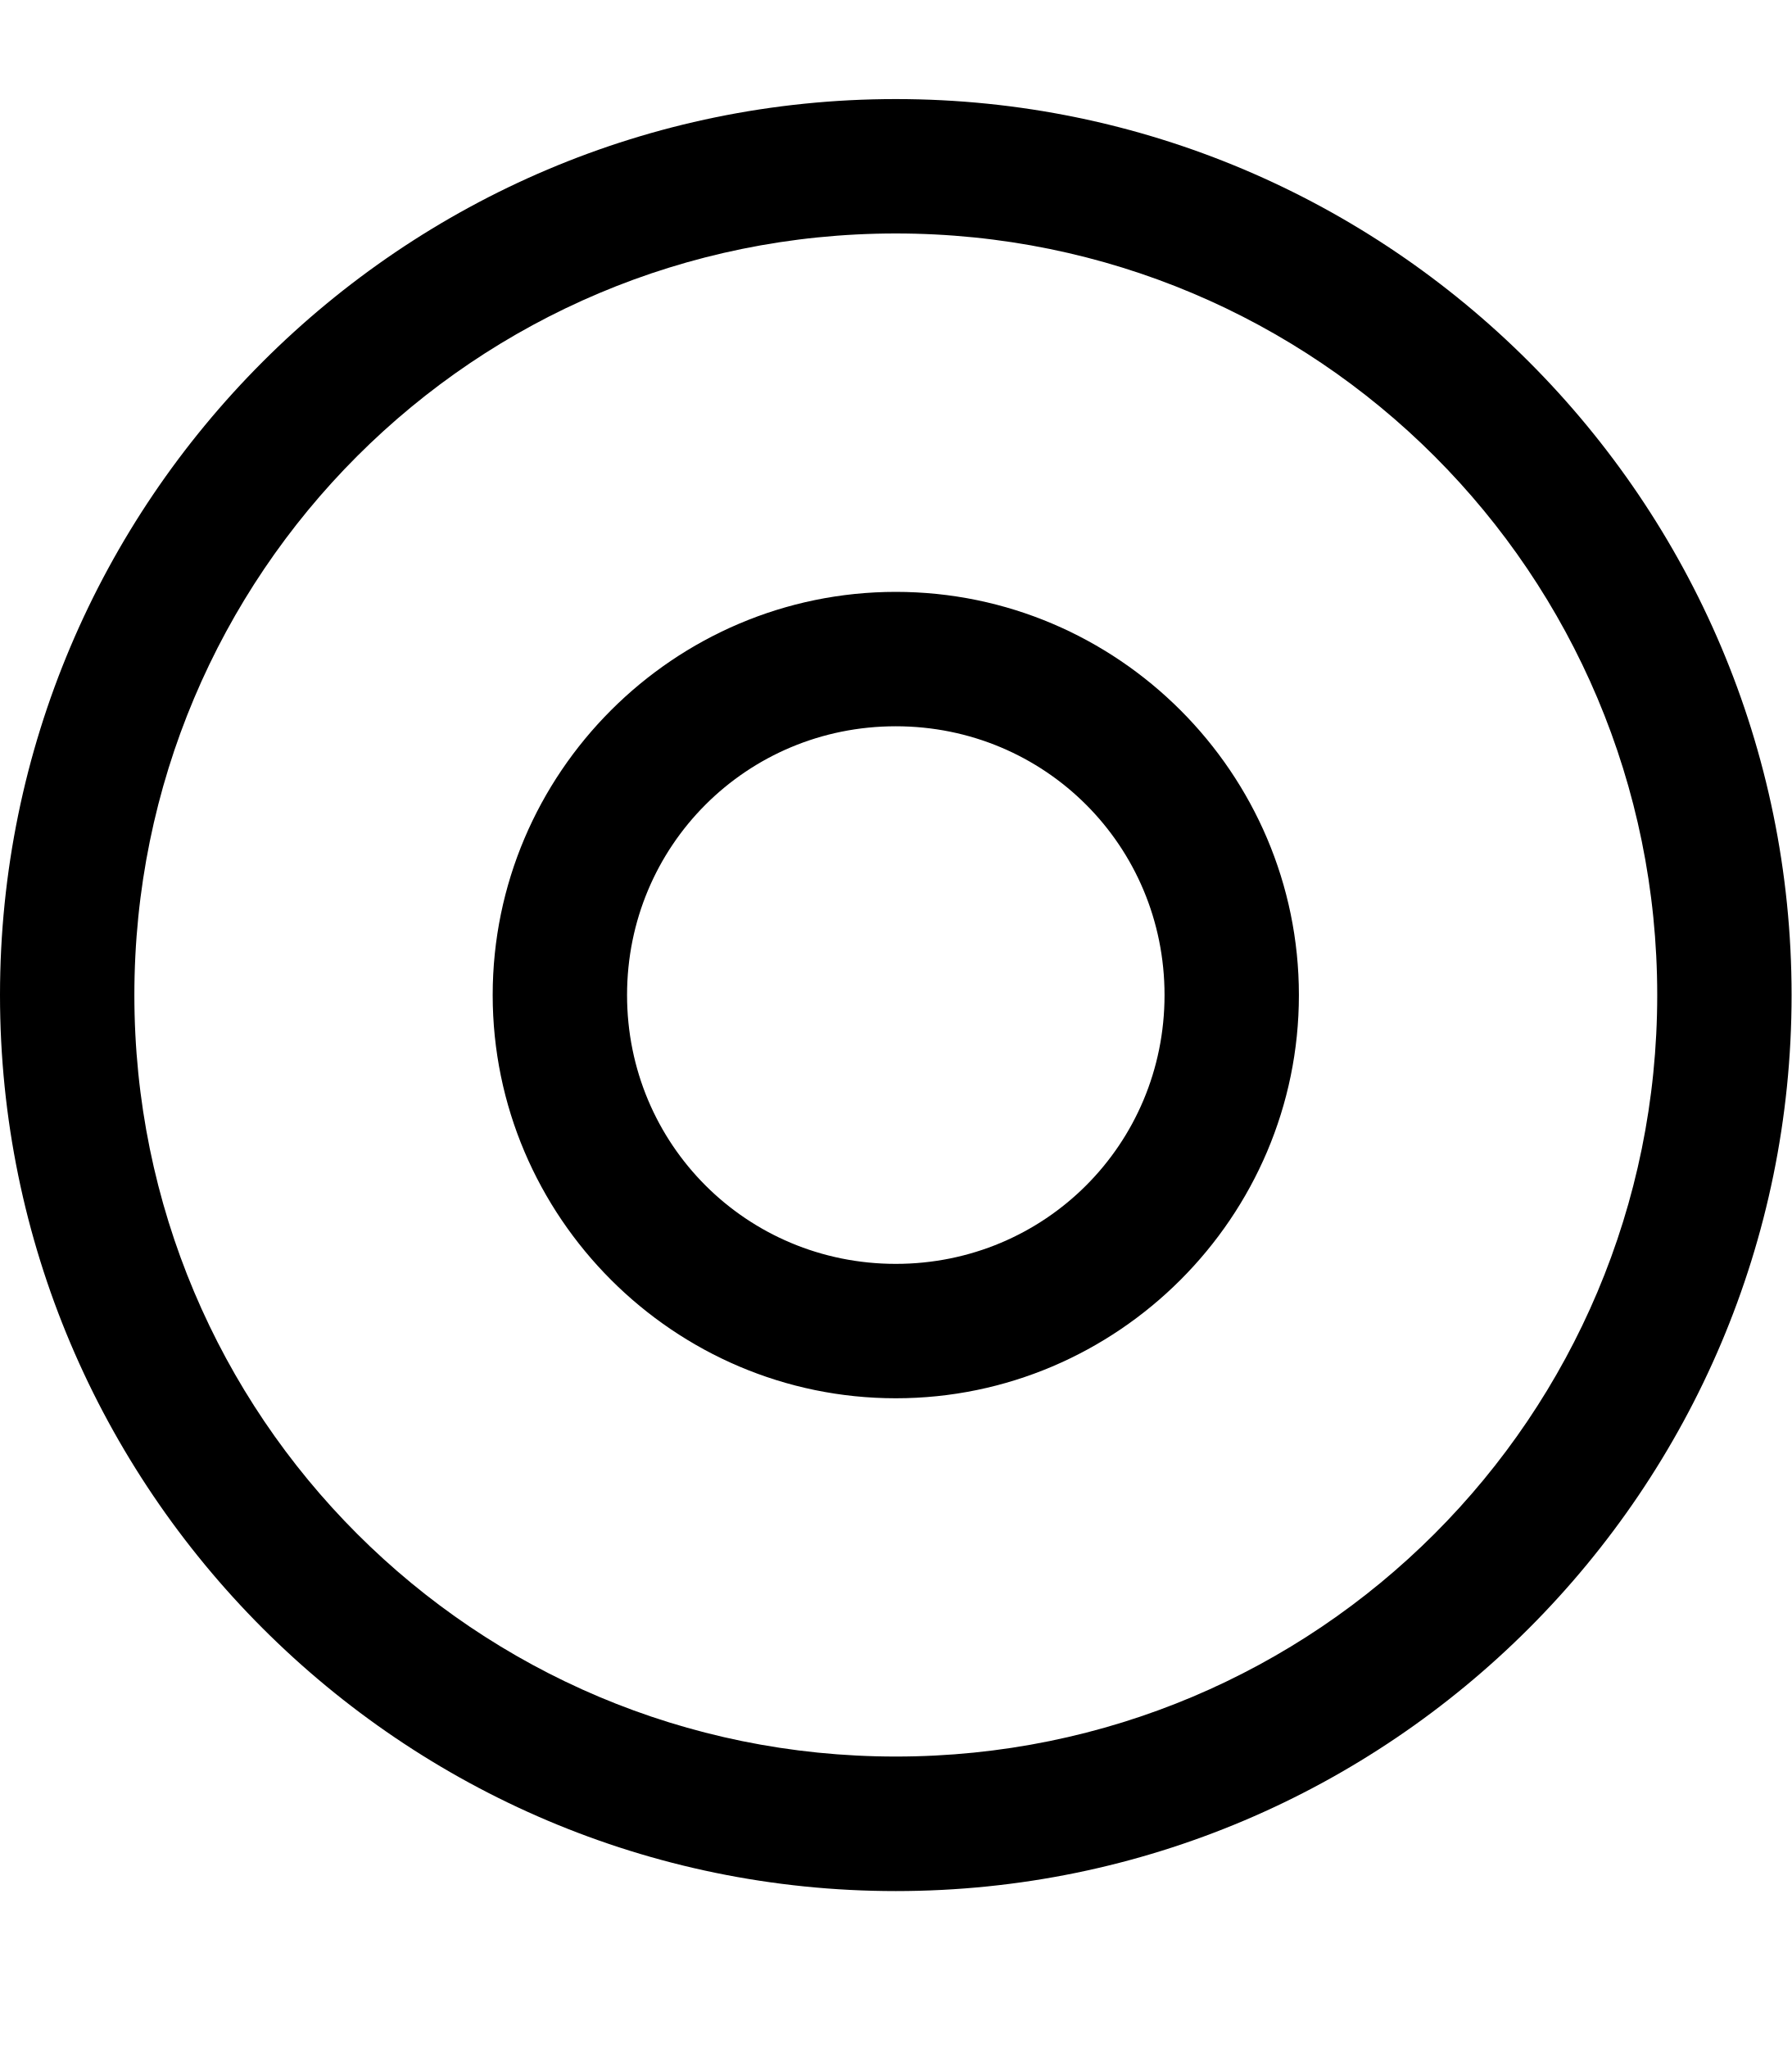
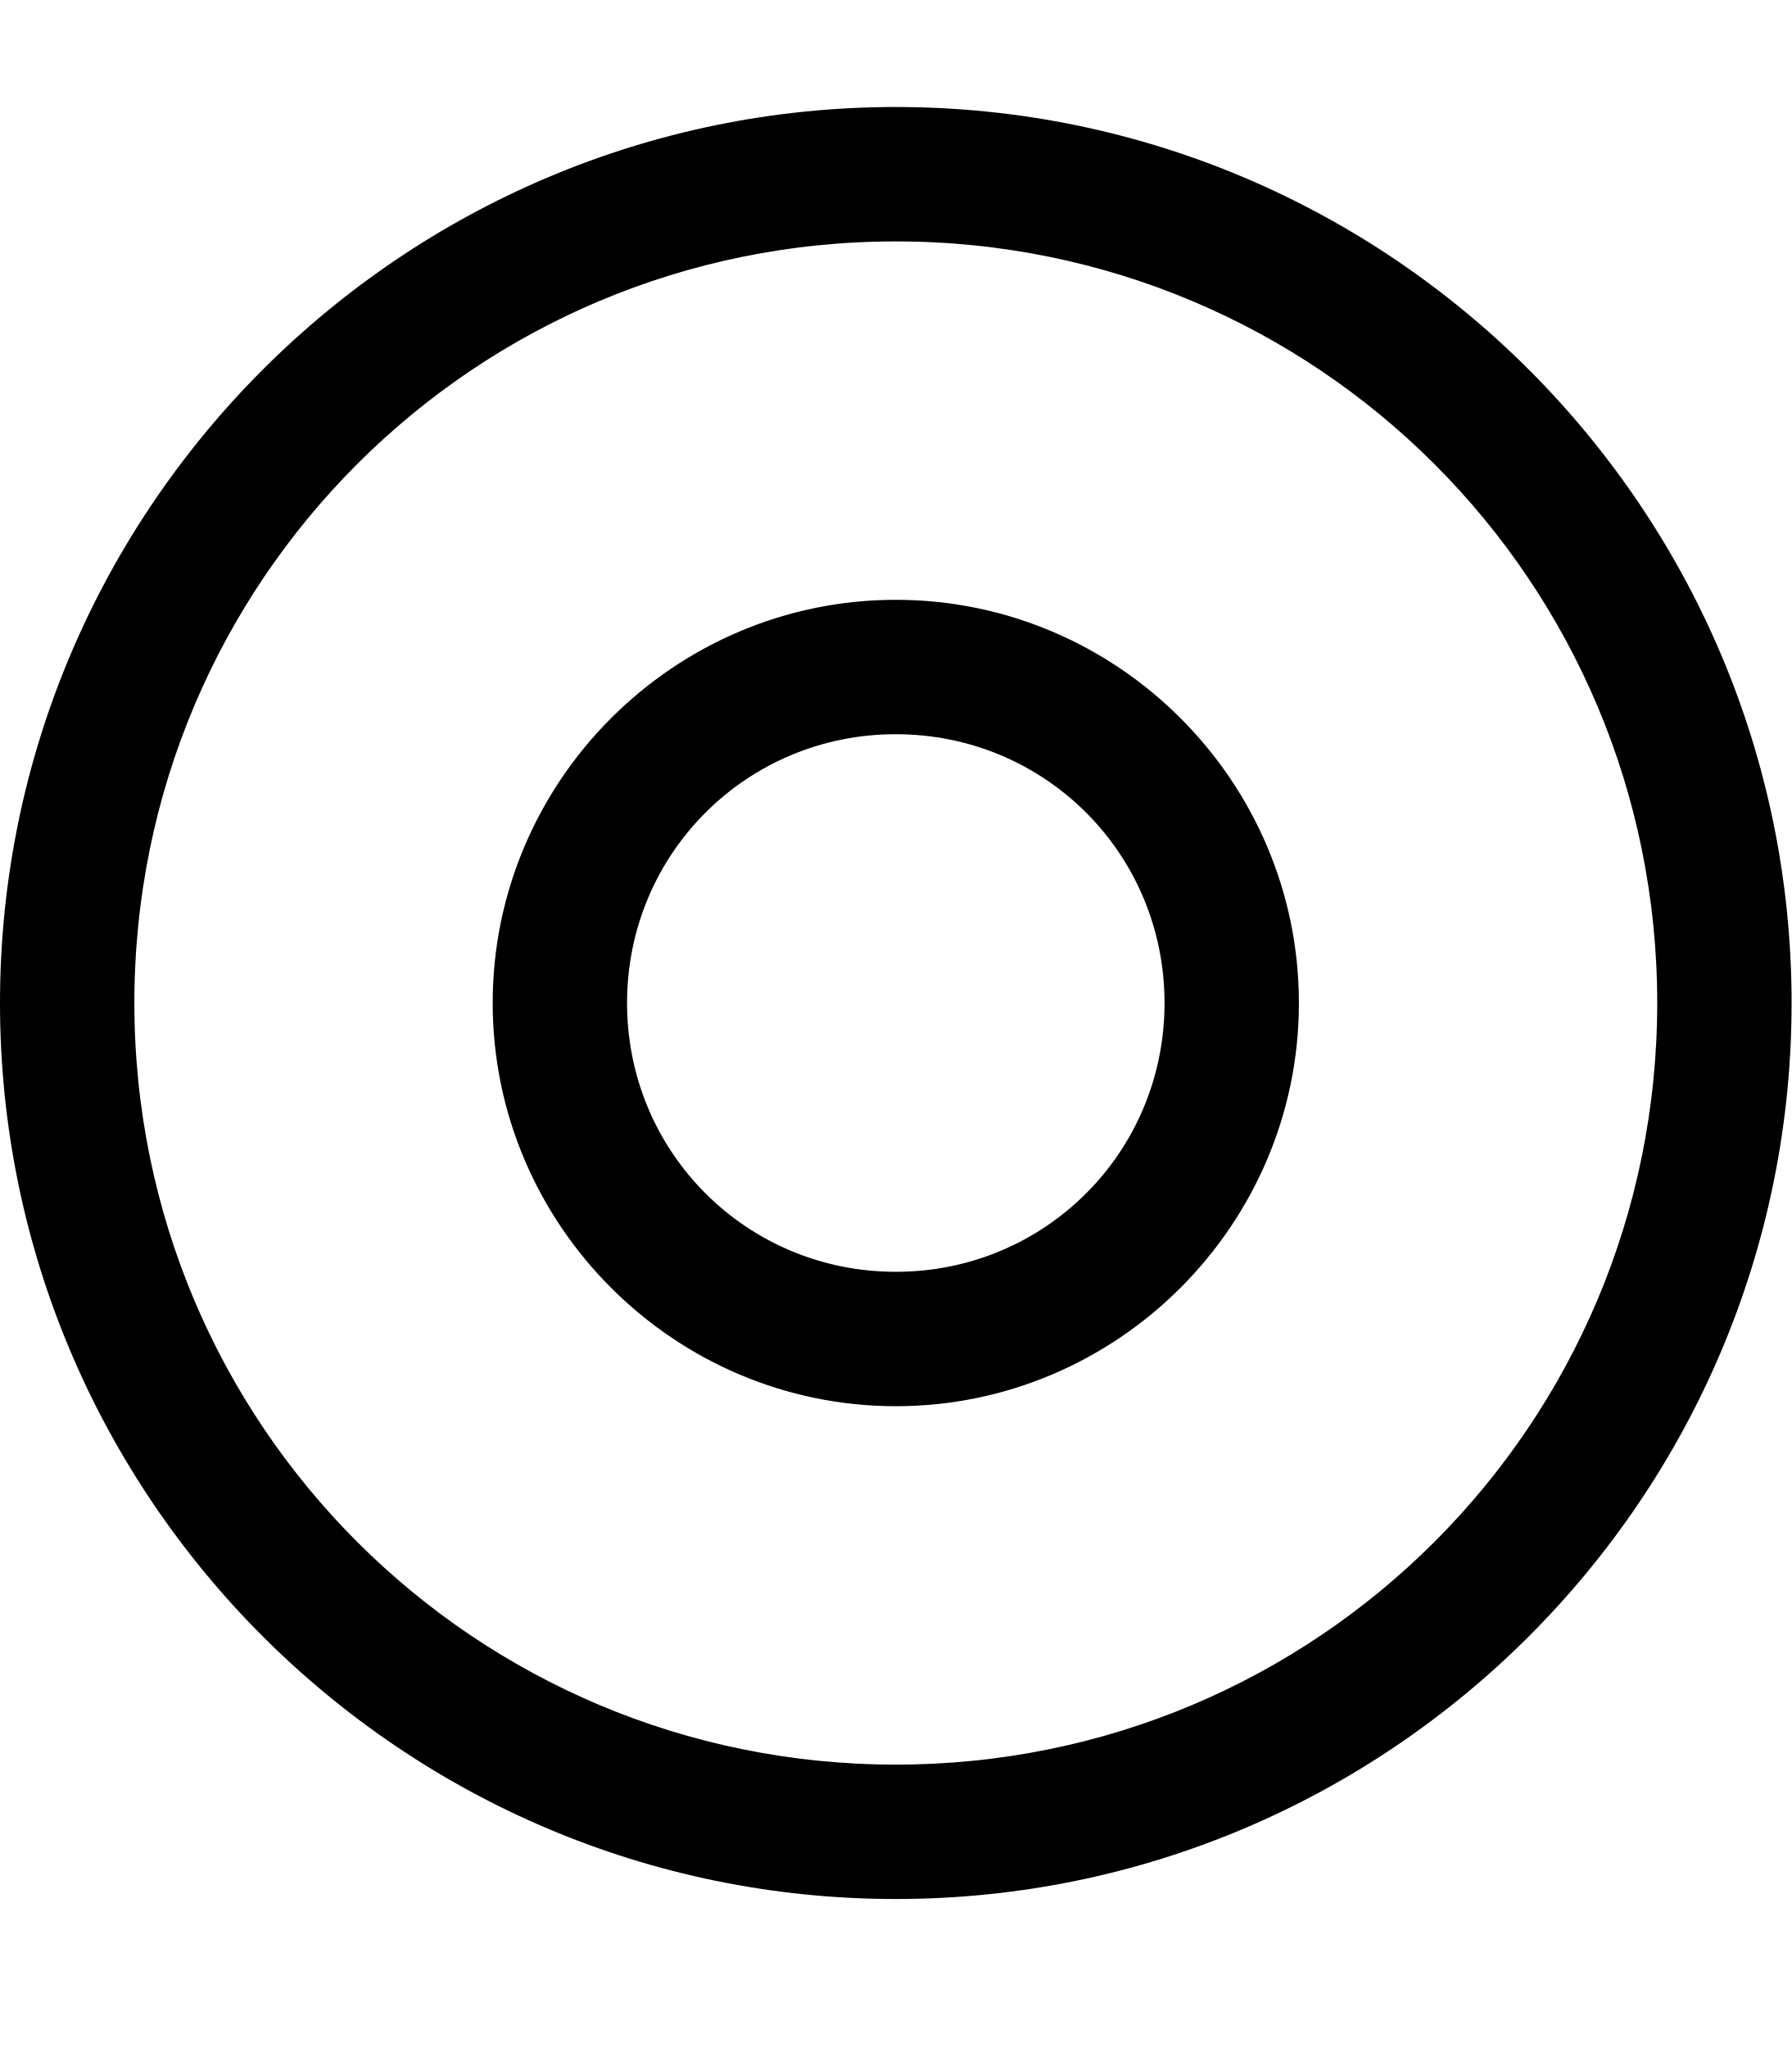
<svg xmlns="http://www.w3.org/2000/svg" width="14" height="16" viewBox="0 0 14 16" fill="none">
-   <path d="M7 0.774C3.14 0.774 -0 3.914 -0 7.774C-0 11.633 3.14 14.774 7 14.774C10.86 14.774 14 11.633 14 7.774C14 3.914 10.86 0.774 7 0.774ZM7 1.824C10.292 1.824 12.95 4.481 12.95 7.774C12.95 11.066 10.292 13.723 7 13.723C3.708 13.723 1.05 11.066 1.05 7.774C1.05 4.481 3.708 1.824 7 1.824ZM7 4.624C5.266 4.624 3.85 6.04 3.85 7.774C3.85 9.507 5.266 10.924 7 10.924C8.733 10.924 10.15 9.507 10.15 7.774C10.15 6.04 8.733 4.624 7 4.624ZM7 5.674C8.166 5.674 9.1 6.608 9.1 7.774C9.1 8.94 8.166 9.874 7 9.874C5.834 9.874 4.9 8.94 4.9 7.774C4.9 6.608 5.834 5.674 7 5.674Z" fill="black" />
+   <path d="M7 0.836C3.14 0.836 0 3.976 0 7.836C0 11.696 3.14 14.836 7 14.836C10.86 14.836 14 11.696 14 7.836C14 3.976 10.86 0.836 7 0.836ZM7 1.886C10.292 1.886 12.95 4.543 12.95 7.836C12.95 11.128 10.292 13.786 7 13.786C3.708 13.786 1.05 11.128 1.05 7.836C1.05 4.543 3.708 1.886 7 1.886ZM7 4.686C5.267 4.686 3.85 6.102 3.85 7.836C3.85 9.569 5.267 10.986 7 10.986C8.733 10.986 10.15 9.569 10.15 7.836C10.15 6.102 8.733 4.686 7 4.686ZM7 5.736C8.166 5.736 9.1 6.67 9.1 7.836C9.1 9.002 8.166 9.936 7 9.936C5.834 9.936 4.9 9.002 4.9 7.836C4.9 6.67 5.834 5.736 7 5.736Z" fill="black" />
</svg>
